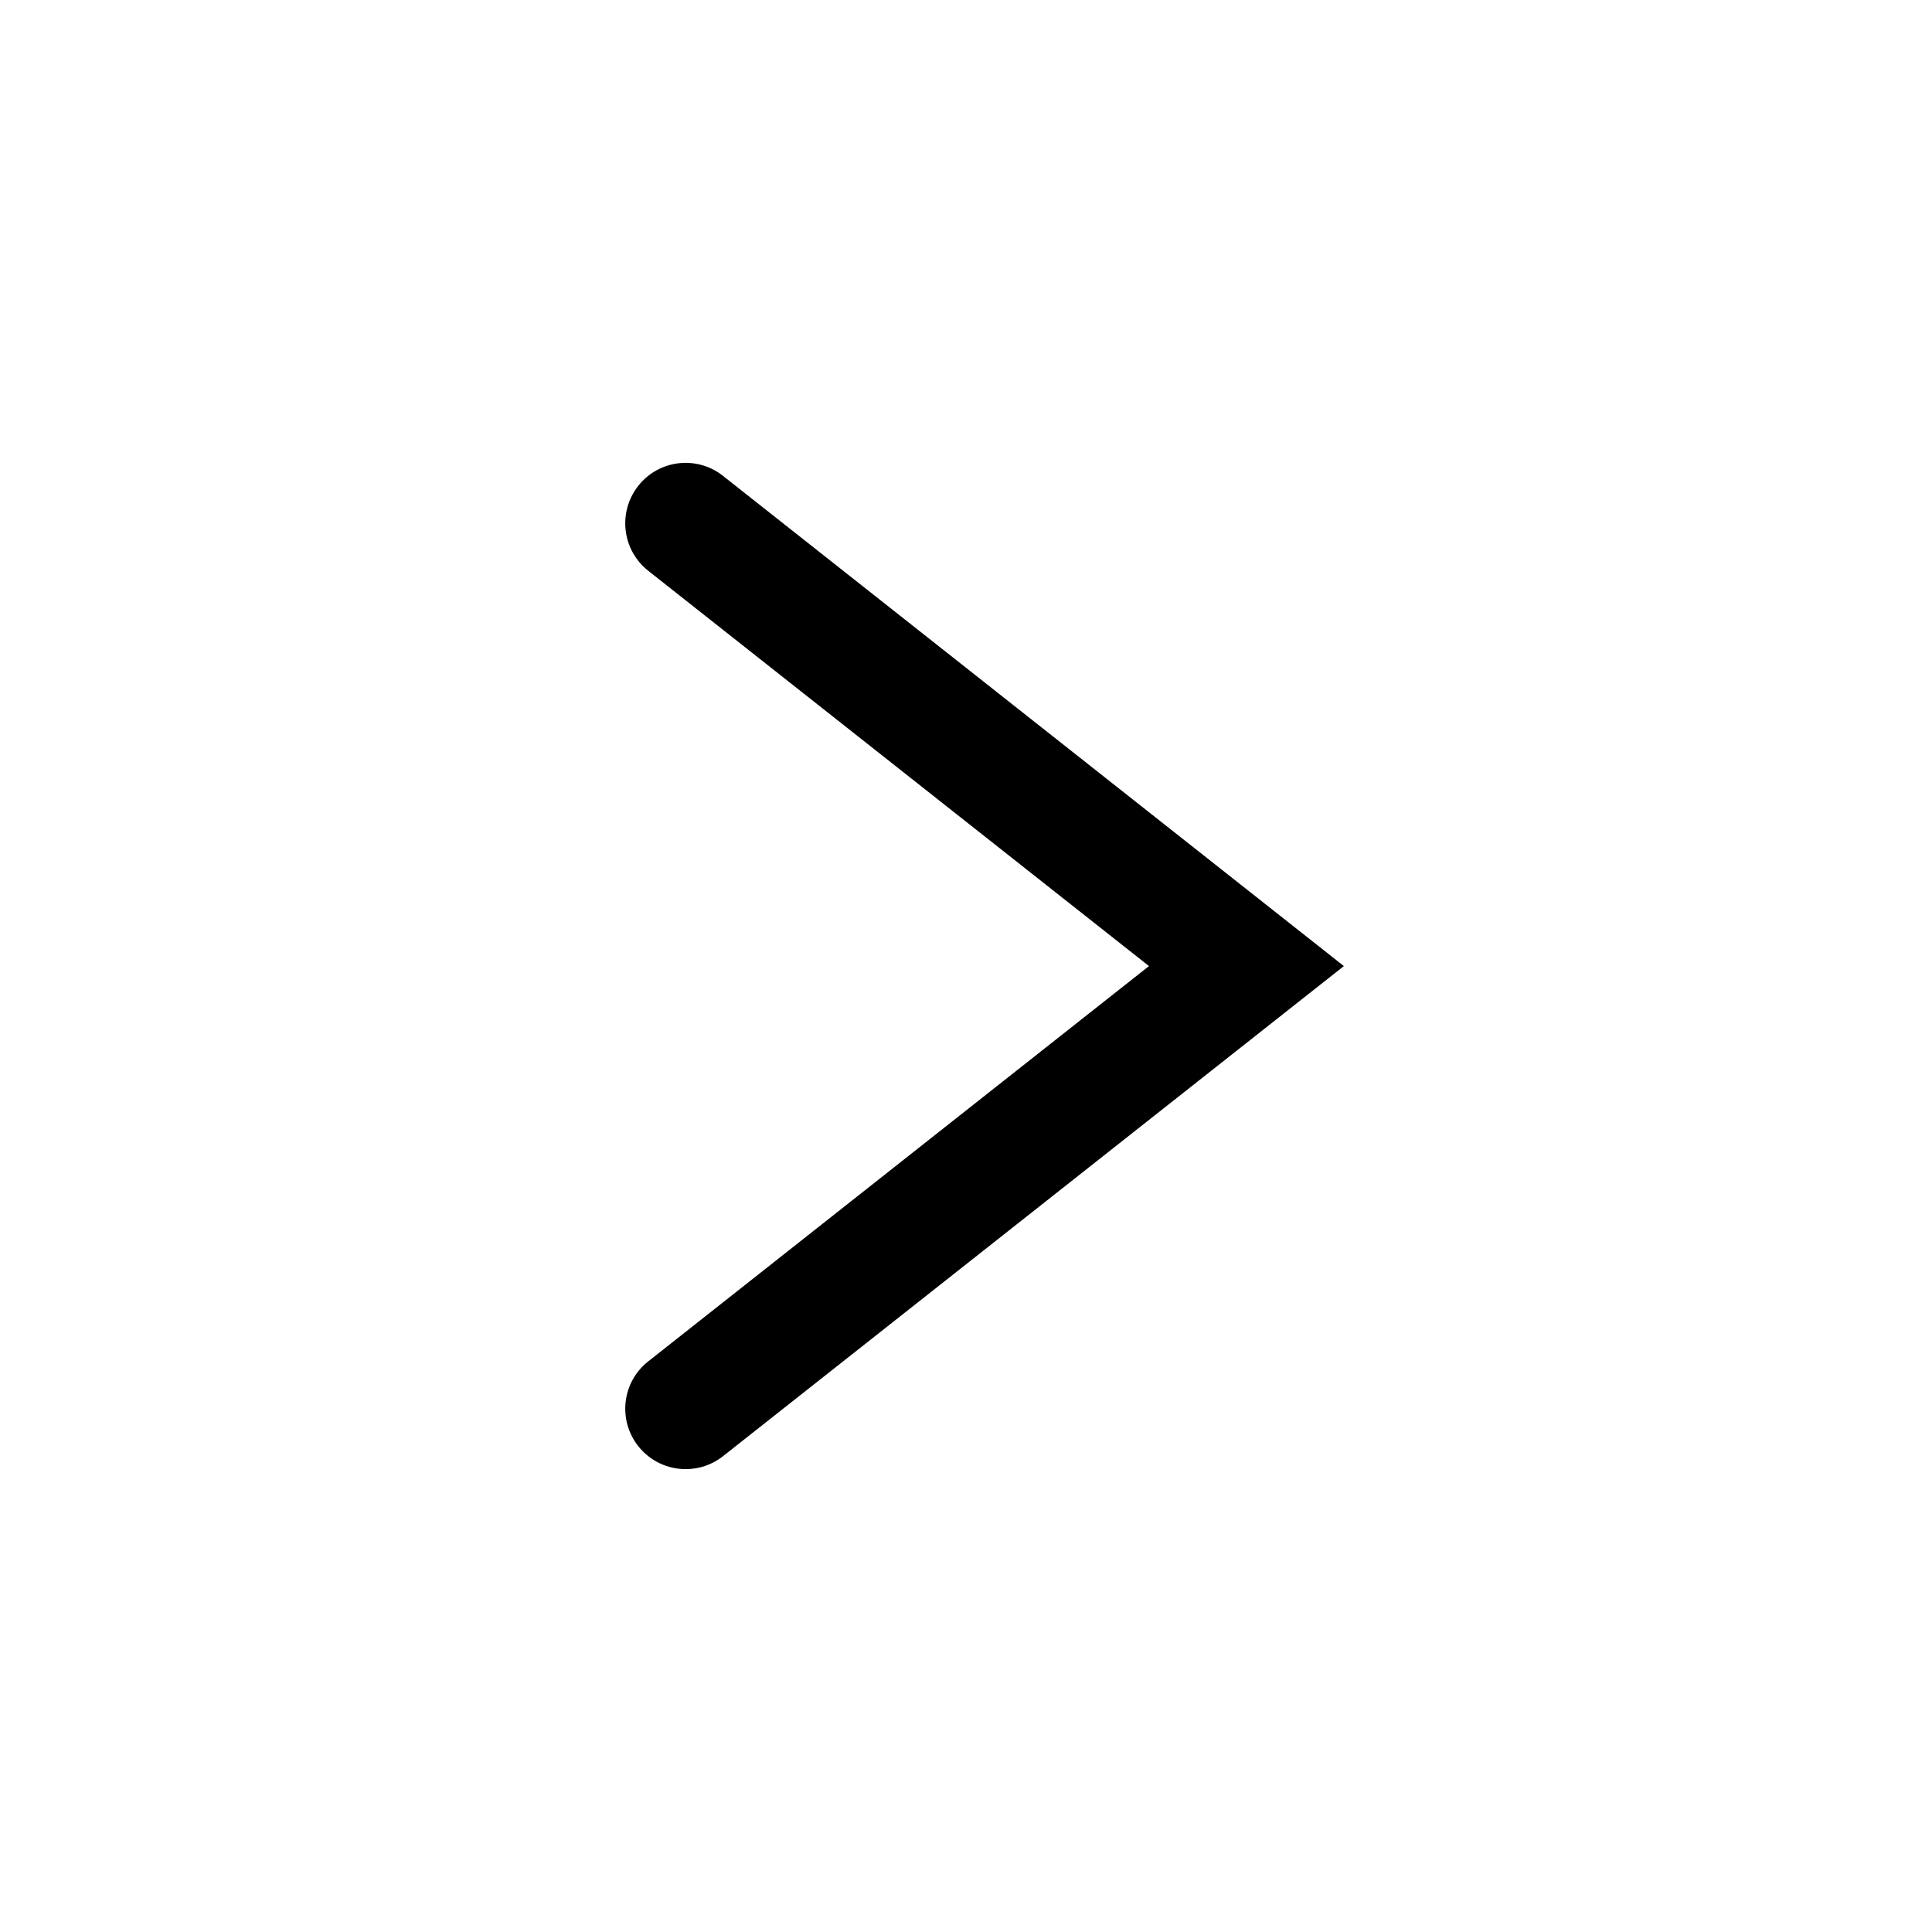
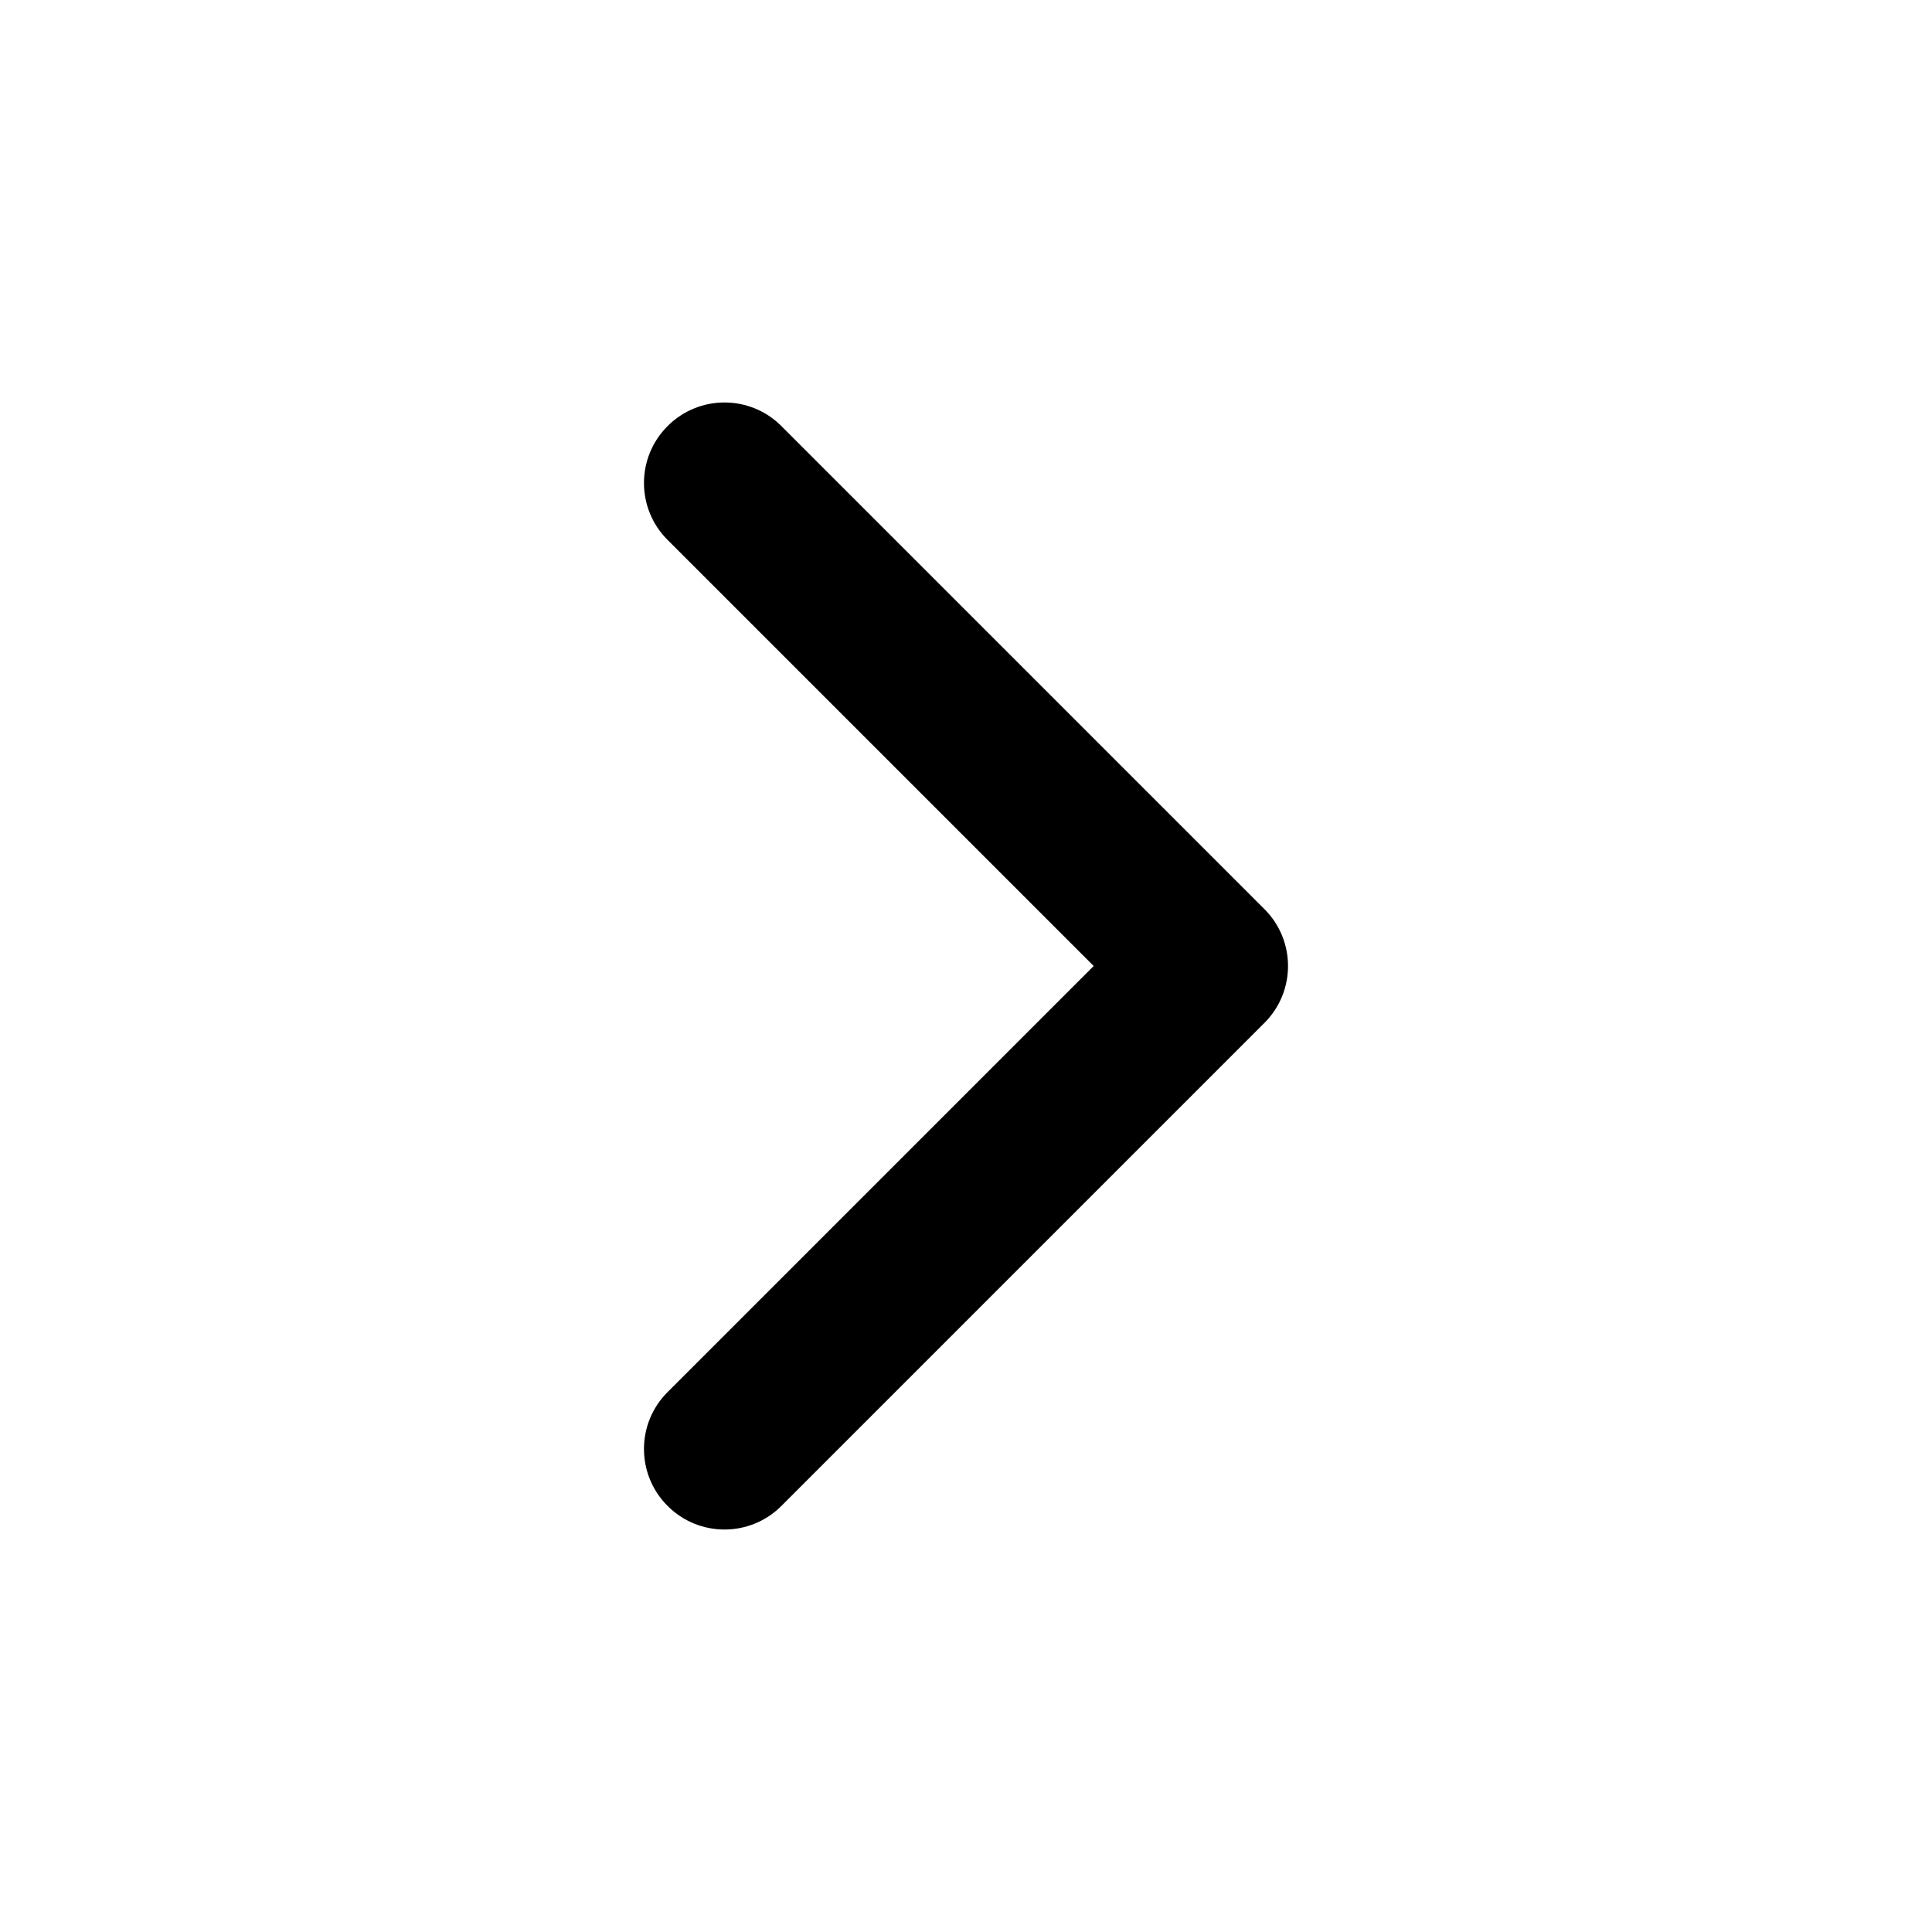
- <svg xmlns="http://www.w3.org/2000/svg" width="24px" height="24px" viewBox="0 0 24 24" version="1.1">
-   <g id="icon/navigation/right/default" stroke="none" stroke-width="1" fill="none" fill-rule="evenodd">
-     <path d="M8.982,5.912 C8.657,5.654 8.185,5.71 7.929,6.035 C7.672,6.361 7.727,6.832 8.052,7.09 L14.273,12.001 L8.052,16.912 C7.727,17.168 7.672,17.64 7.929,17.965 C8.077,18.152 8.296,18.25 8.518,18.25 C8.681,18.25 8.845,18.198 8.983,18.088 L16.694,12.001 L8.982,5.912 Z" id="Icon" fill="#000000" />
-   </g>
+ <svg xmlns="http://www.w3.org/2000/svg" width="24" height="24" viewBox="0 0 24 24" fill="none">
+   <path d="M8.293 5.293C7.902 5.683 7.902 6.317 8.293 6.707L13.586 12L8.293 17.293C7.902 17.683 7.902 18.317 8.293 18.707C8.683 19.098 9.317 19.098 9.707 18.707L15.707 12.707C16.098 12.317 16.098 11.683 15.707 11.293L9.707 5.293C9.317 4.902 8.683 4.902 8.293 5.293Z" fill="black" />
</svg>
